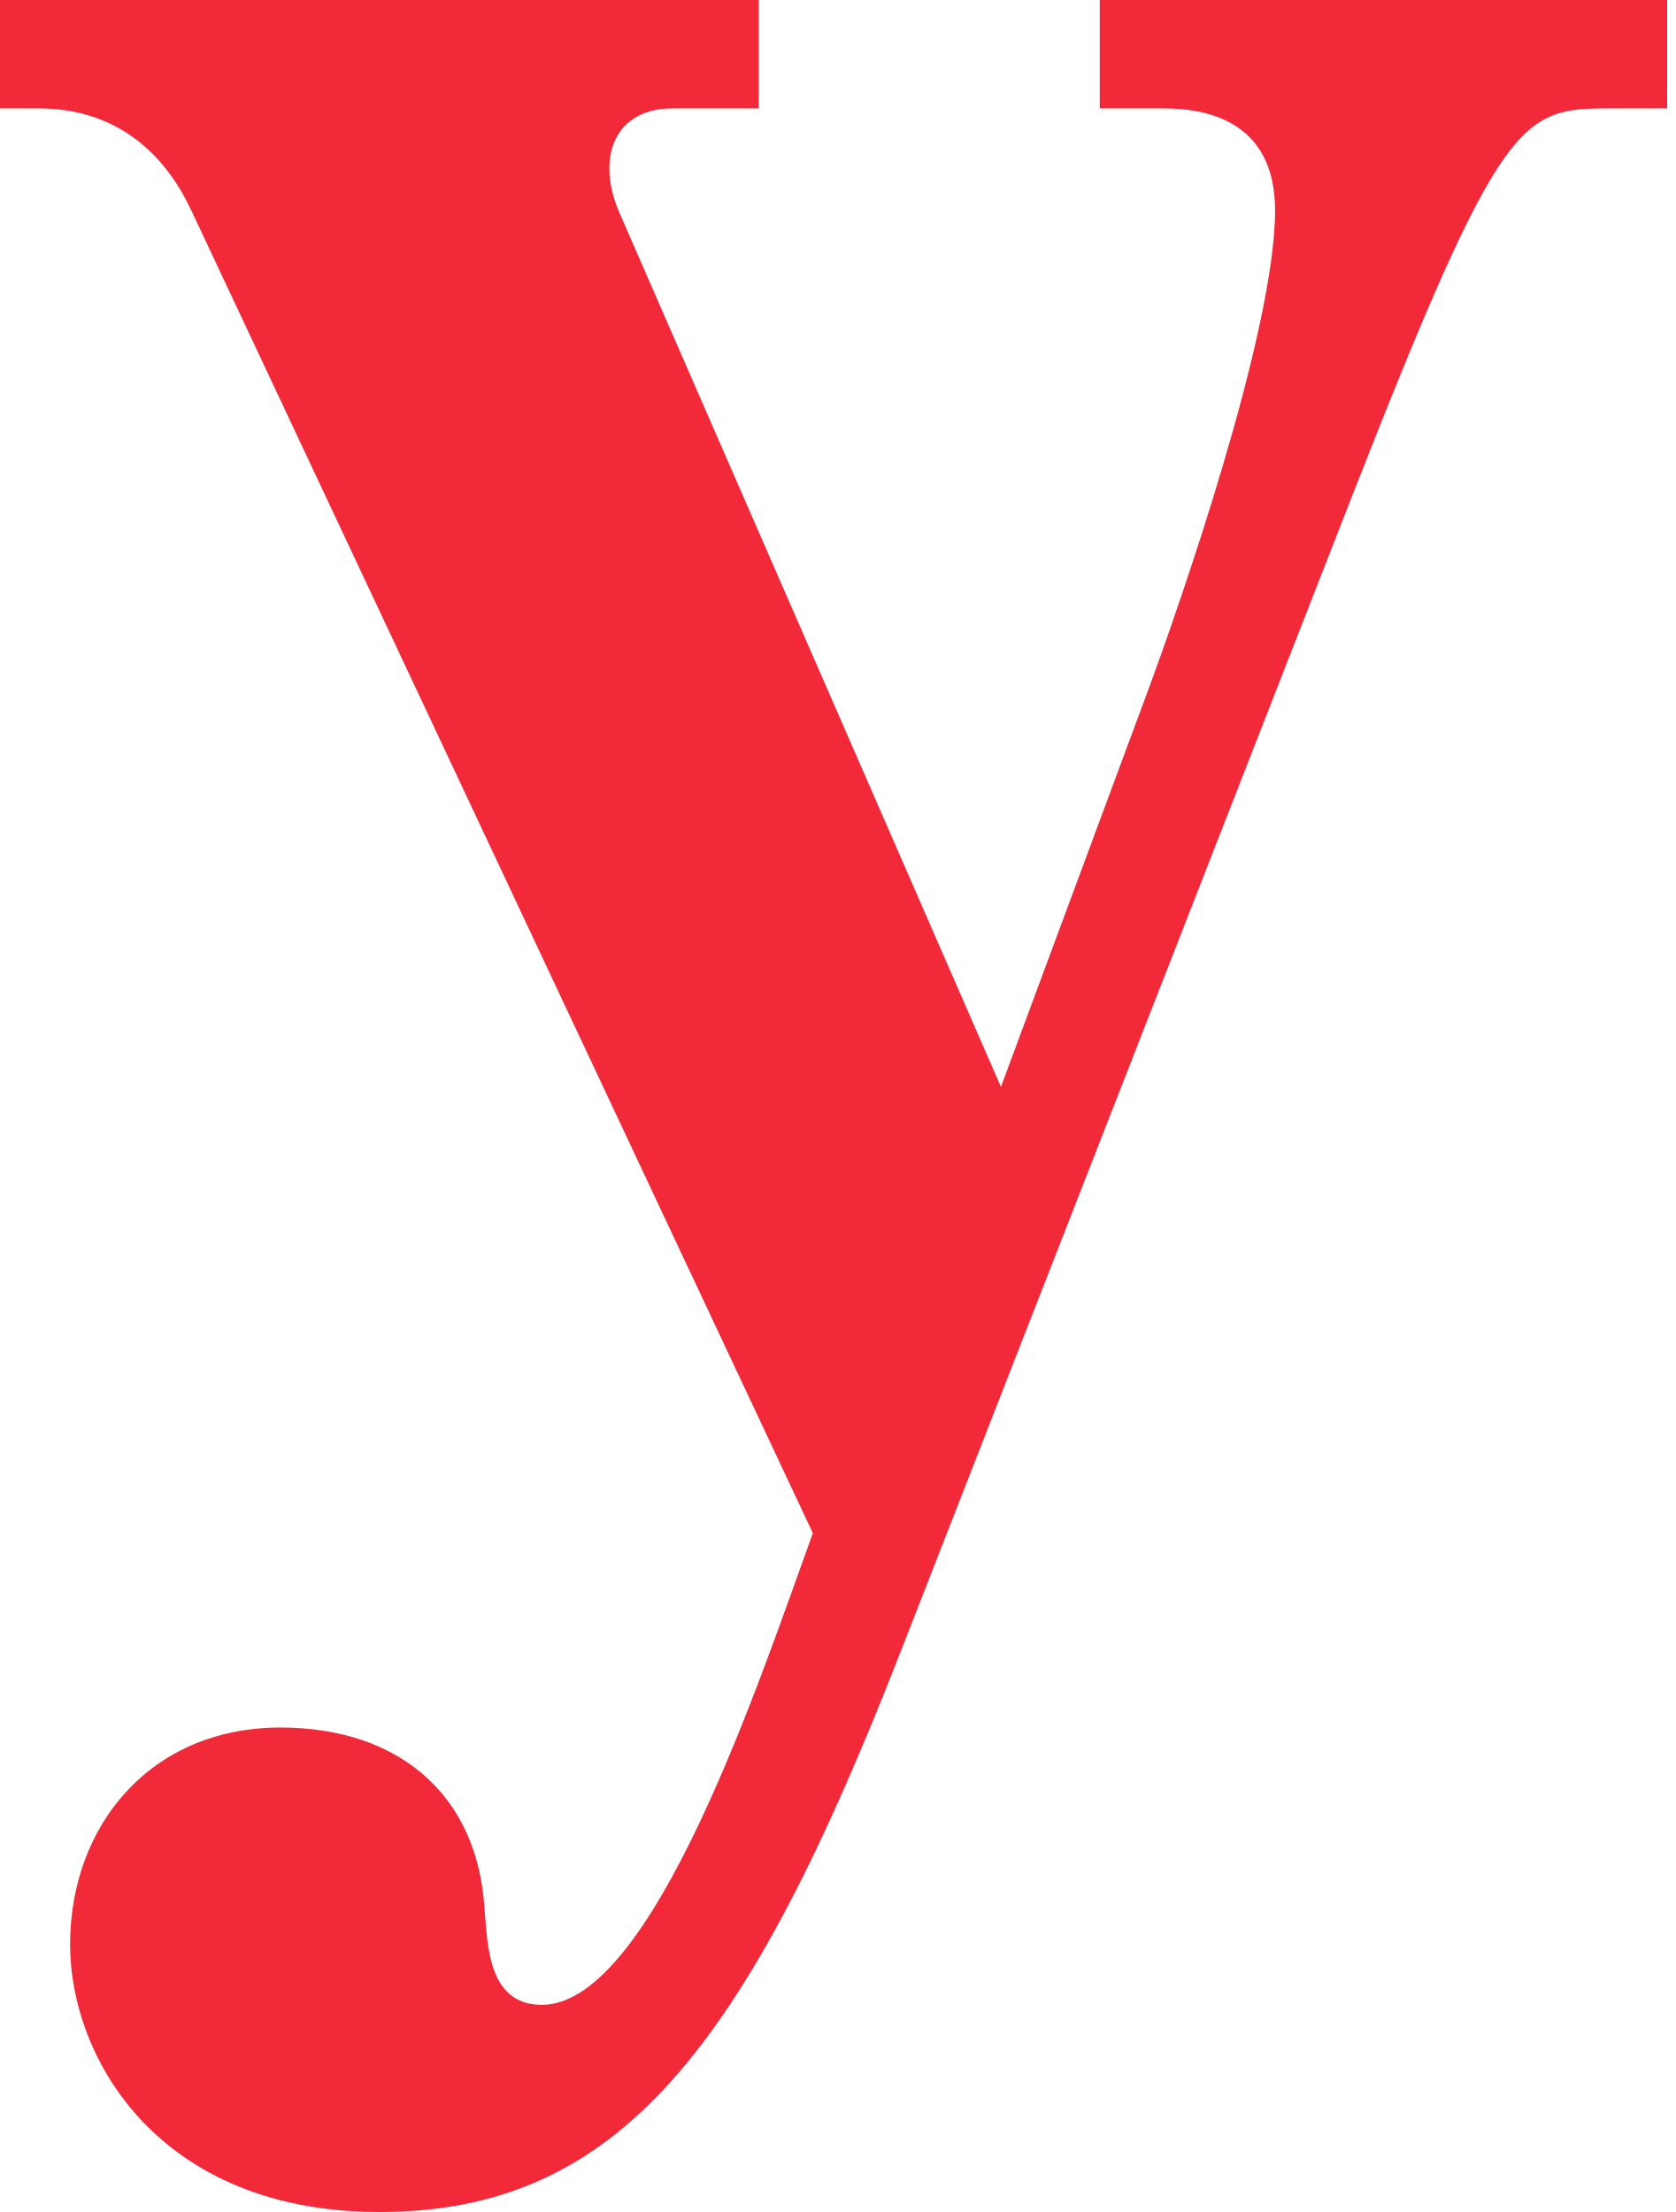
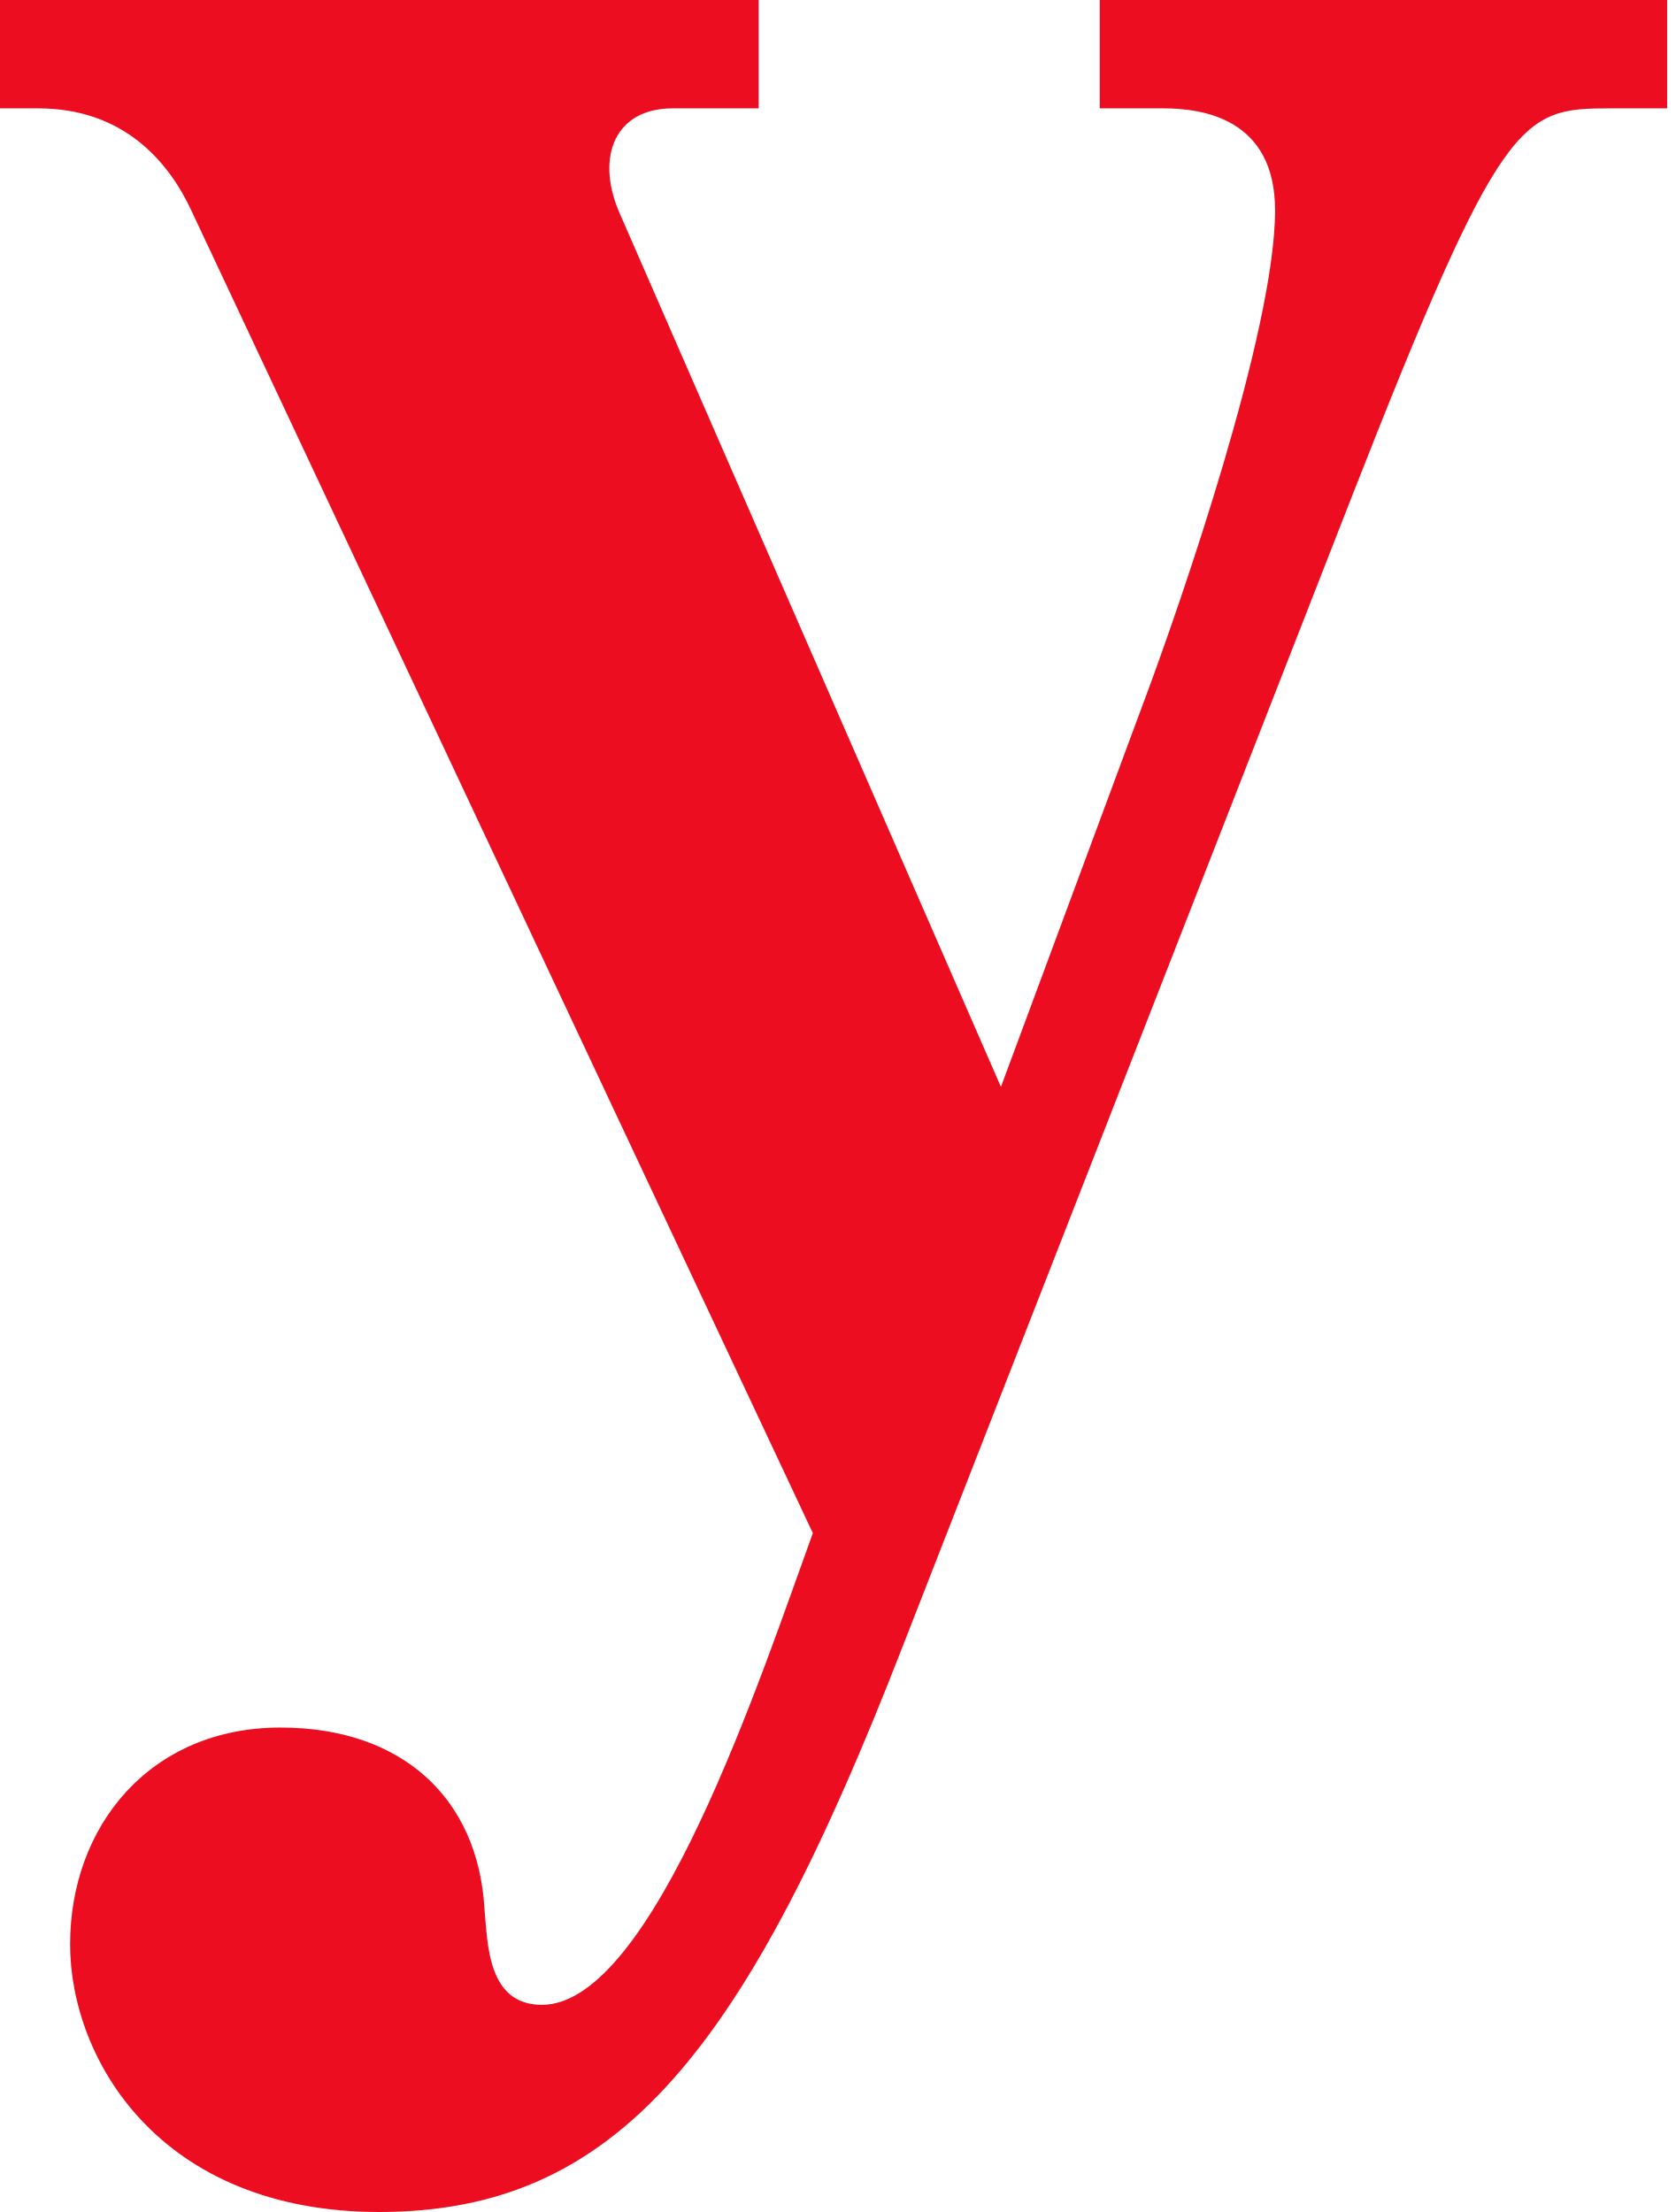
<svg xmlns="http://www.w3.org/2000/svg" width="{{ include.width }}" height="{{ include.height }}" viewBox="0 0 103 136">
-   <path fill="#F22939" fill-rule="evenodd" d="M0 0v6.663h2.352c5.29 0 8.034 3.331 9.406 6.27L49.97 94.26c-3.135 8.623-9.798 29.003-16.657 29.003-3.331 0-3.331-3.723-3.527-5.879-.392-6.859-5.095-11.17-12.542-11.17-8.035 0-12.934 6.075-12.934 13.326C4.311 126.594 9.798 136 23.32 136c14.697 0 22.536-9.994 32.138-34.686L83.09 30.571C92.3 7.055 93.476 6.663 98.963 6.663h3.527V0H67.608v6.663h3.92c2.351 0 6.858.588 6.858 6.27 0 7.447-5.879 24.3-7.838 29.591l-9.015 24.3-23.516-53.89c-1.371-3.332-.196-6.271 3.332-6.271h5.29V0H0z" />
+   <path fill="#ec0e20" fill-rule="evenodd" d="M0 0v6.663h2.352c5.29 0 8.034 3.331 9.406 6.27L49.97 94.26c-3.135 8.623-9.798 29.003-16.657 29.003-3.331 0-3.331-3.723-3.527-5.879-.392-6.859-5.095-11.17-12.542-11.17-8.035 0-12.934 6.075-12.934 13.326C4.311 126.594 9.798 136 23.32 136c14.697 0 22.536-9.994 32.138-34.686L83.09 30.571C92.3 7.055 93.476 6.663 98.963 6.663h3.527V0H67.608v6.663h3.92c2.351 0 6.858.588 6.858 6.27 0 7.447-5.879 24.3-7.838 29.591l-9.015 24.3-23.516-53.89c-1.371-3.332-.196-6.271 3.332-6.271h5.29V0H0z" />
</svg>
